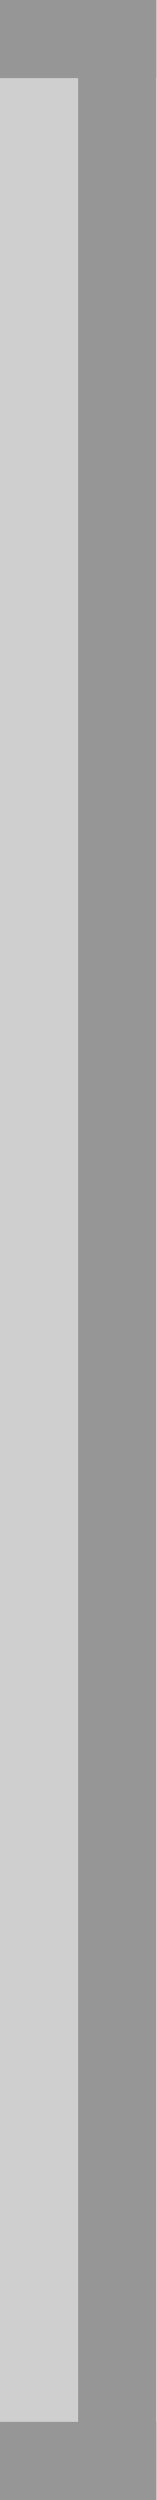
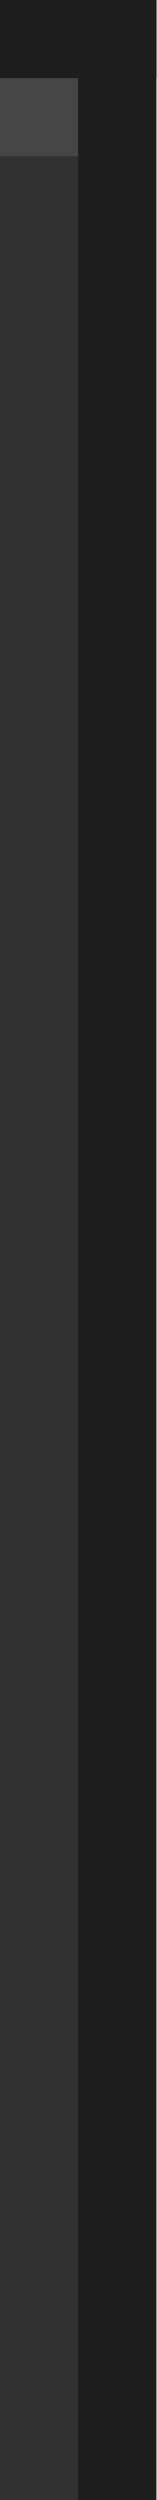
<svg xmlns="http://www.w3.org/2000/svg" id="svg6" version="1.1" viewBox="0 0 2 32" height="32" width="2">
  <defs id="defs10" />
-   <rect fill="#E0E0E0" style="fill:#cfcfcf;fill-opacity:1" id="rect2" height="32" width="2" />
-   <rect style="fill:#969696;fill-opacity:1;stroke-width:1" y="0" x="0" id="rect4" height="1" width="2" />
-   <rect style="fill:#969696;fill-opacity:1;stroke-width:4" y="0" x="1" id="rect4-8" height="32" width="1" />
-   <rect width="2" height="1" id="rect4-3" x="0" y="31" style="fill:#969696;fill-opacity:1;stroke-width:1" />
+   <rect fill="#E0E0E0" style="fill:#313131;fill-opacity:1" id="rect2" height="32" width="2" />
+   <rect style="fill:#1d1d1d;fill-opacity:1;stroke-width:1" y="0" x="0" id="rect4" height="1" width="2" />
+   <rect style="fill:#1d1d1d;fill-opacity:1;stroke-width:4" y="0" x="1" id="rect4-8" height="32" width="1" />
+   <rect width="2" height="1" id="rect4-3" x="-1" y="1" style="opacity:0.1;fill:#ffffff;fill-opacity:1;stroke-width:1" />
</svg>
